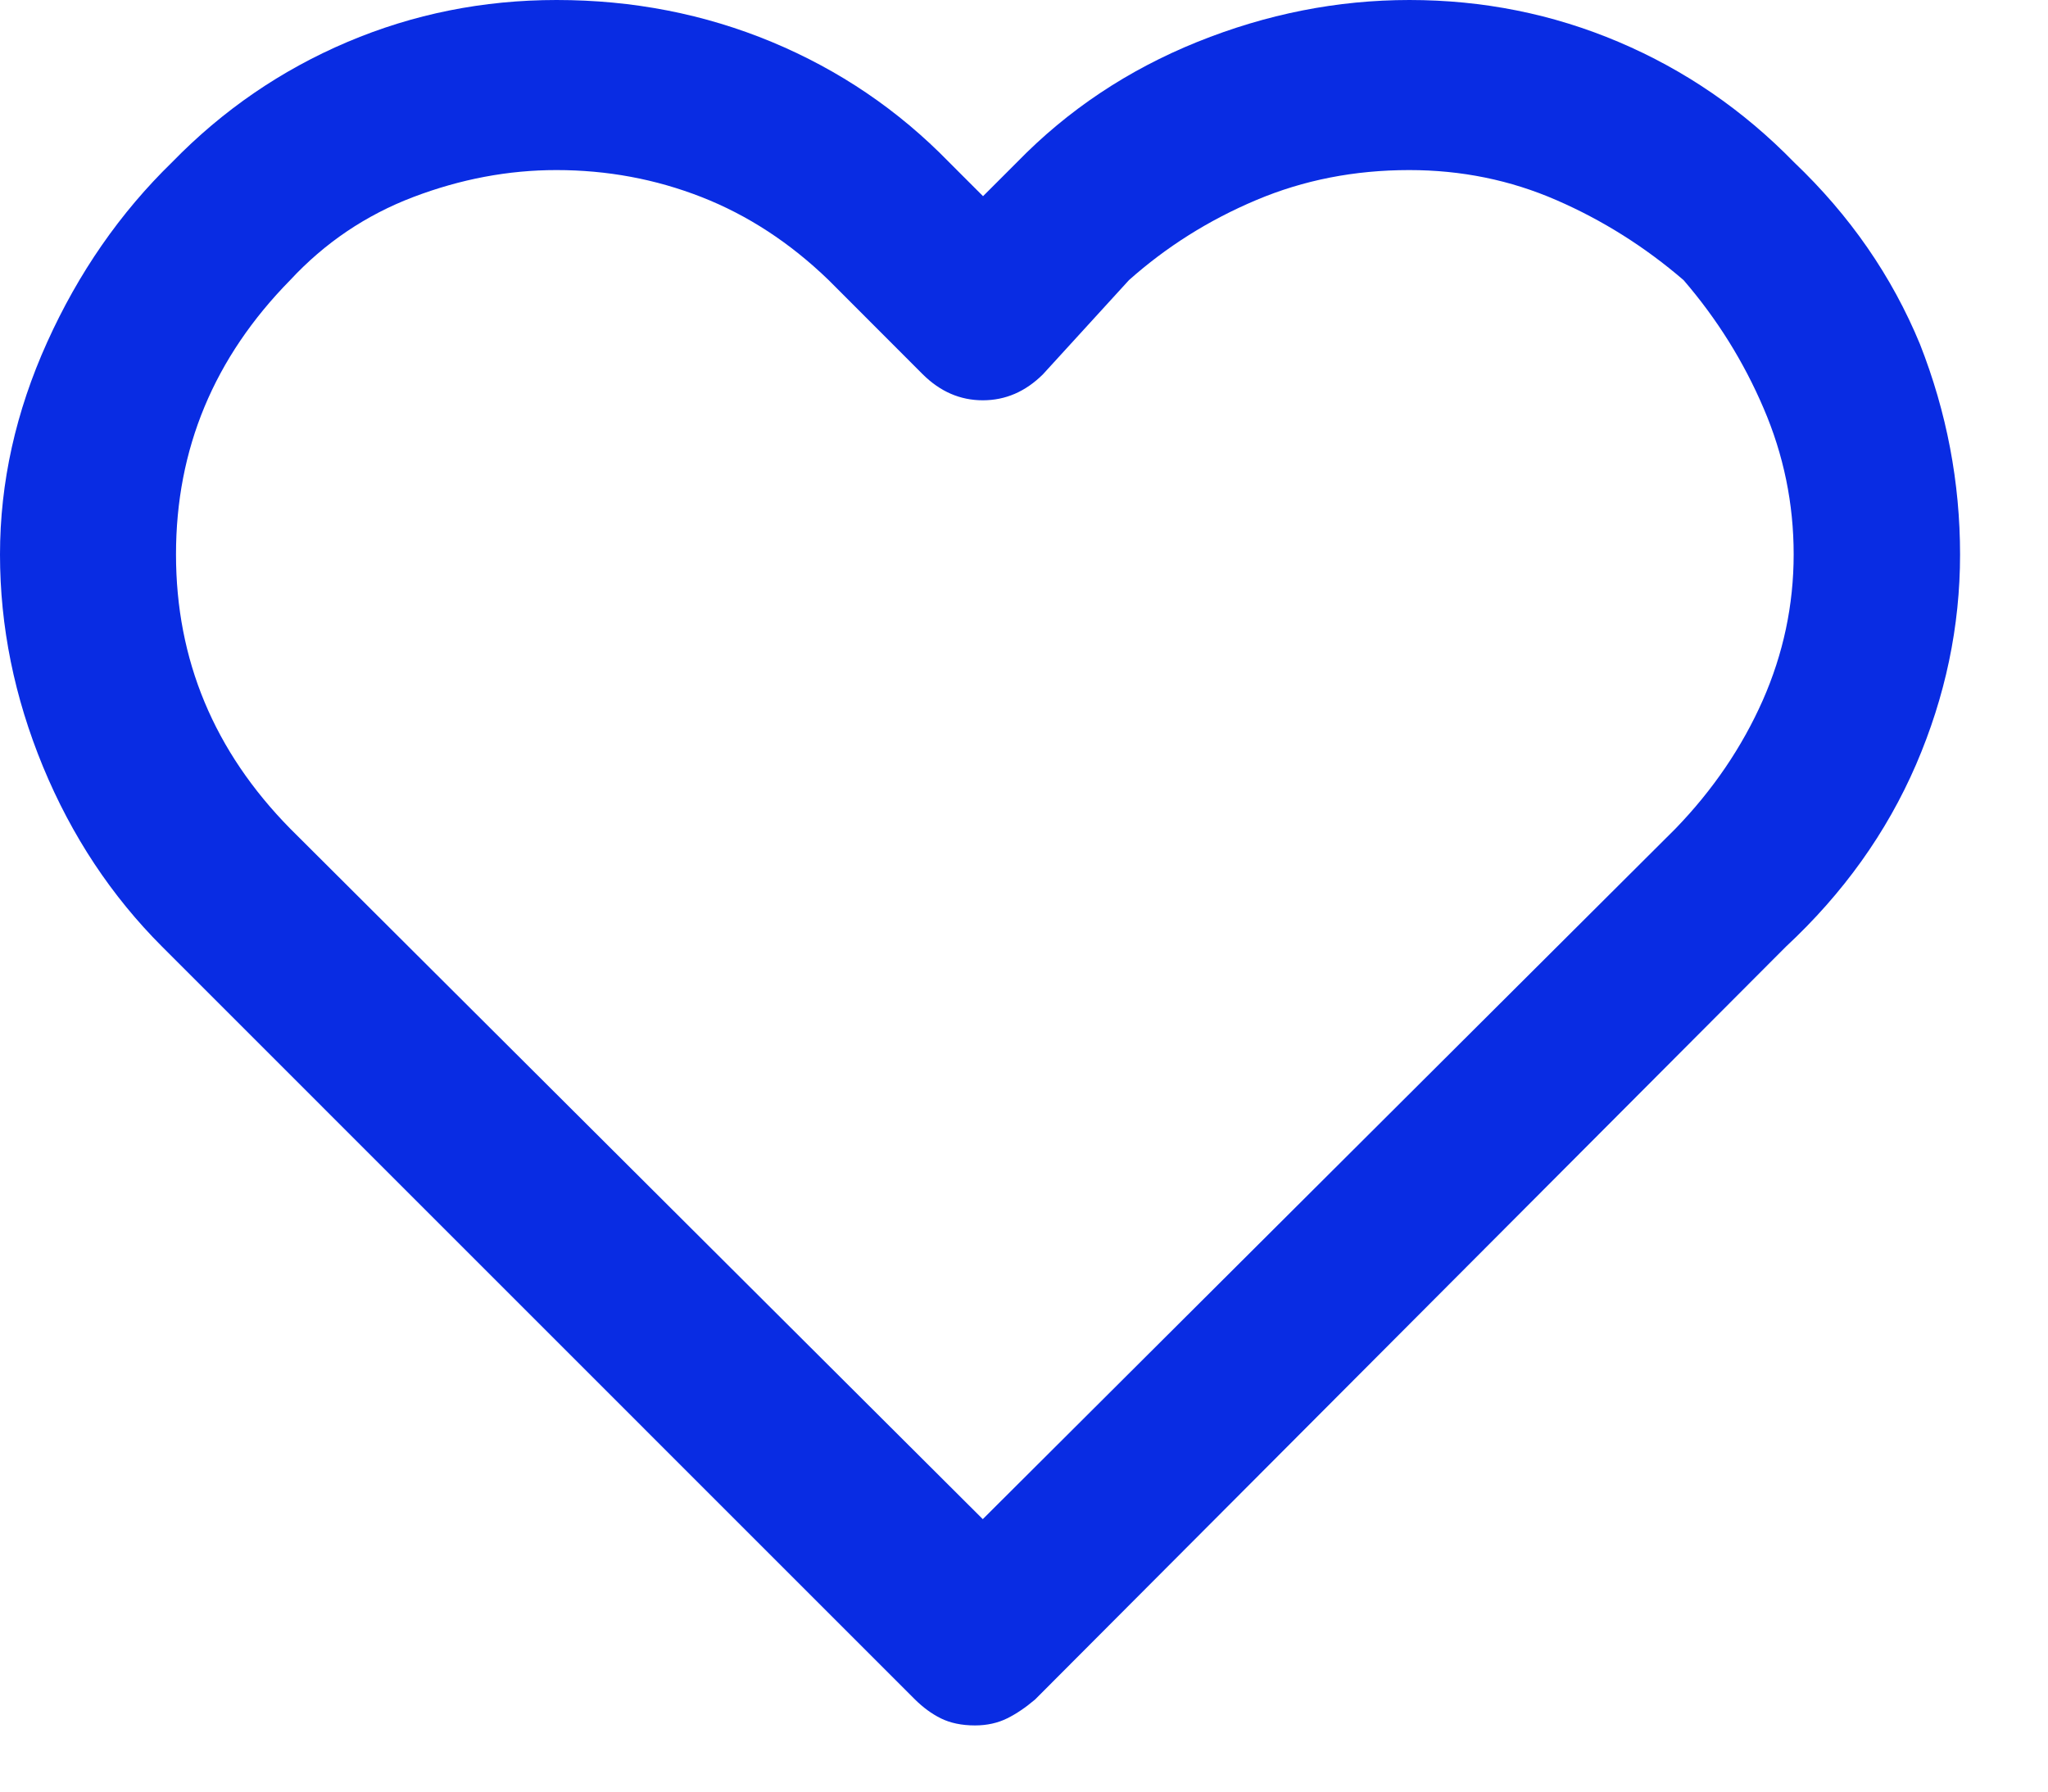
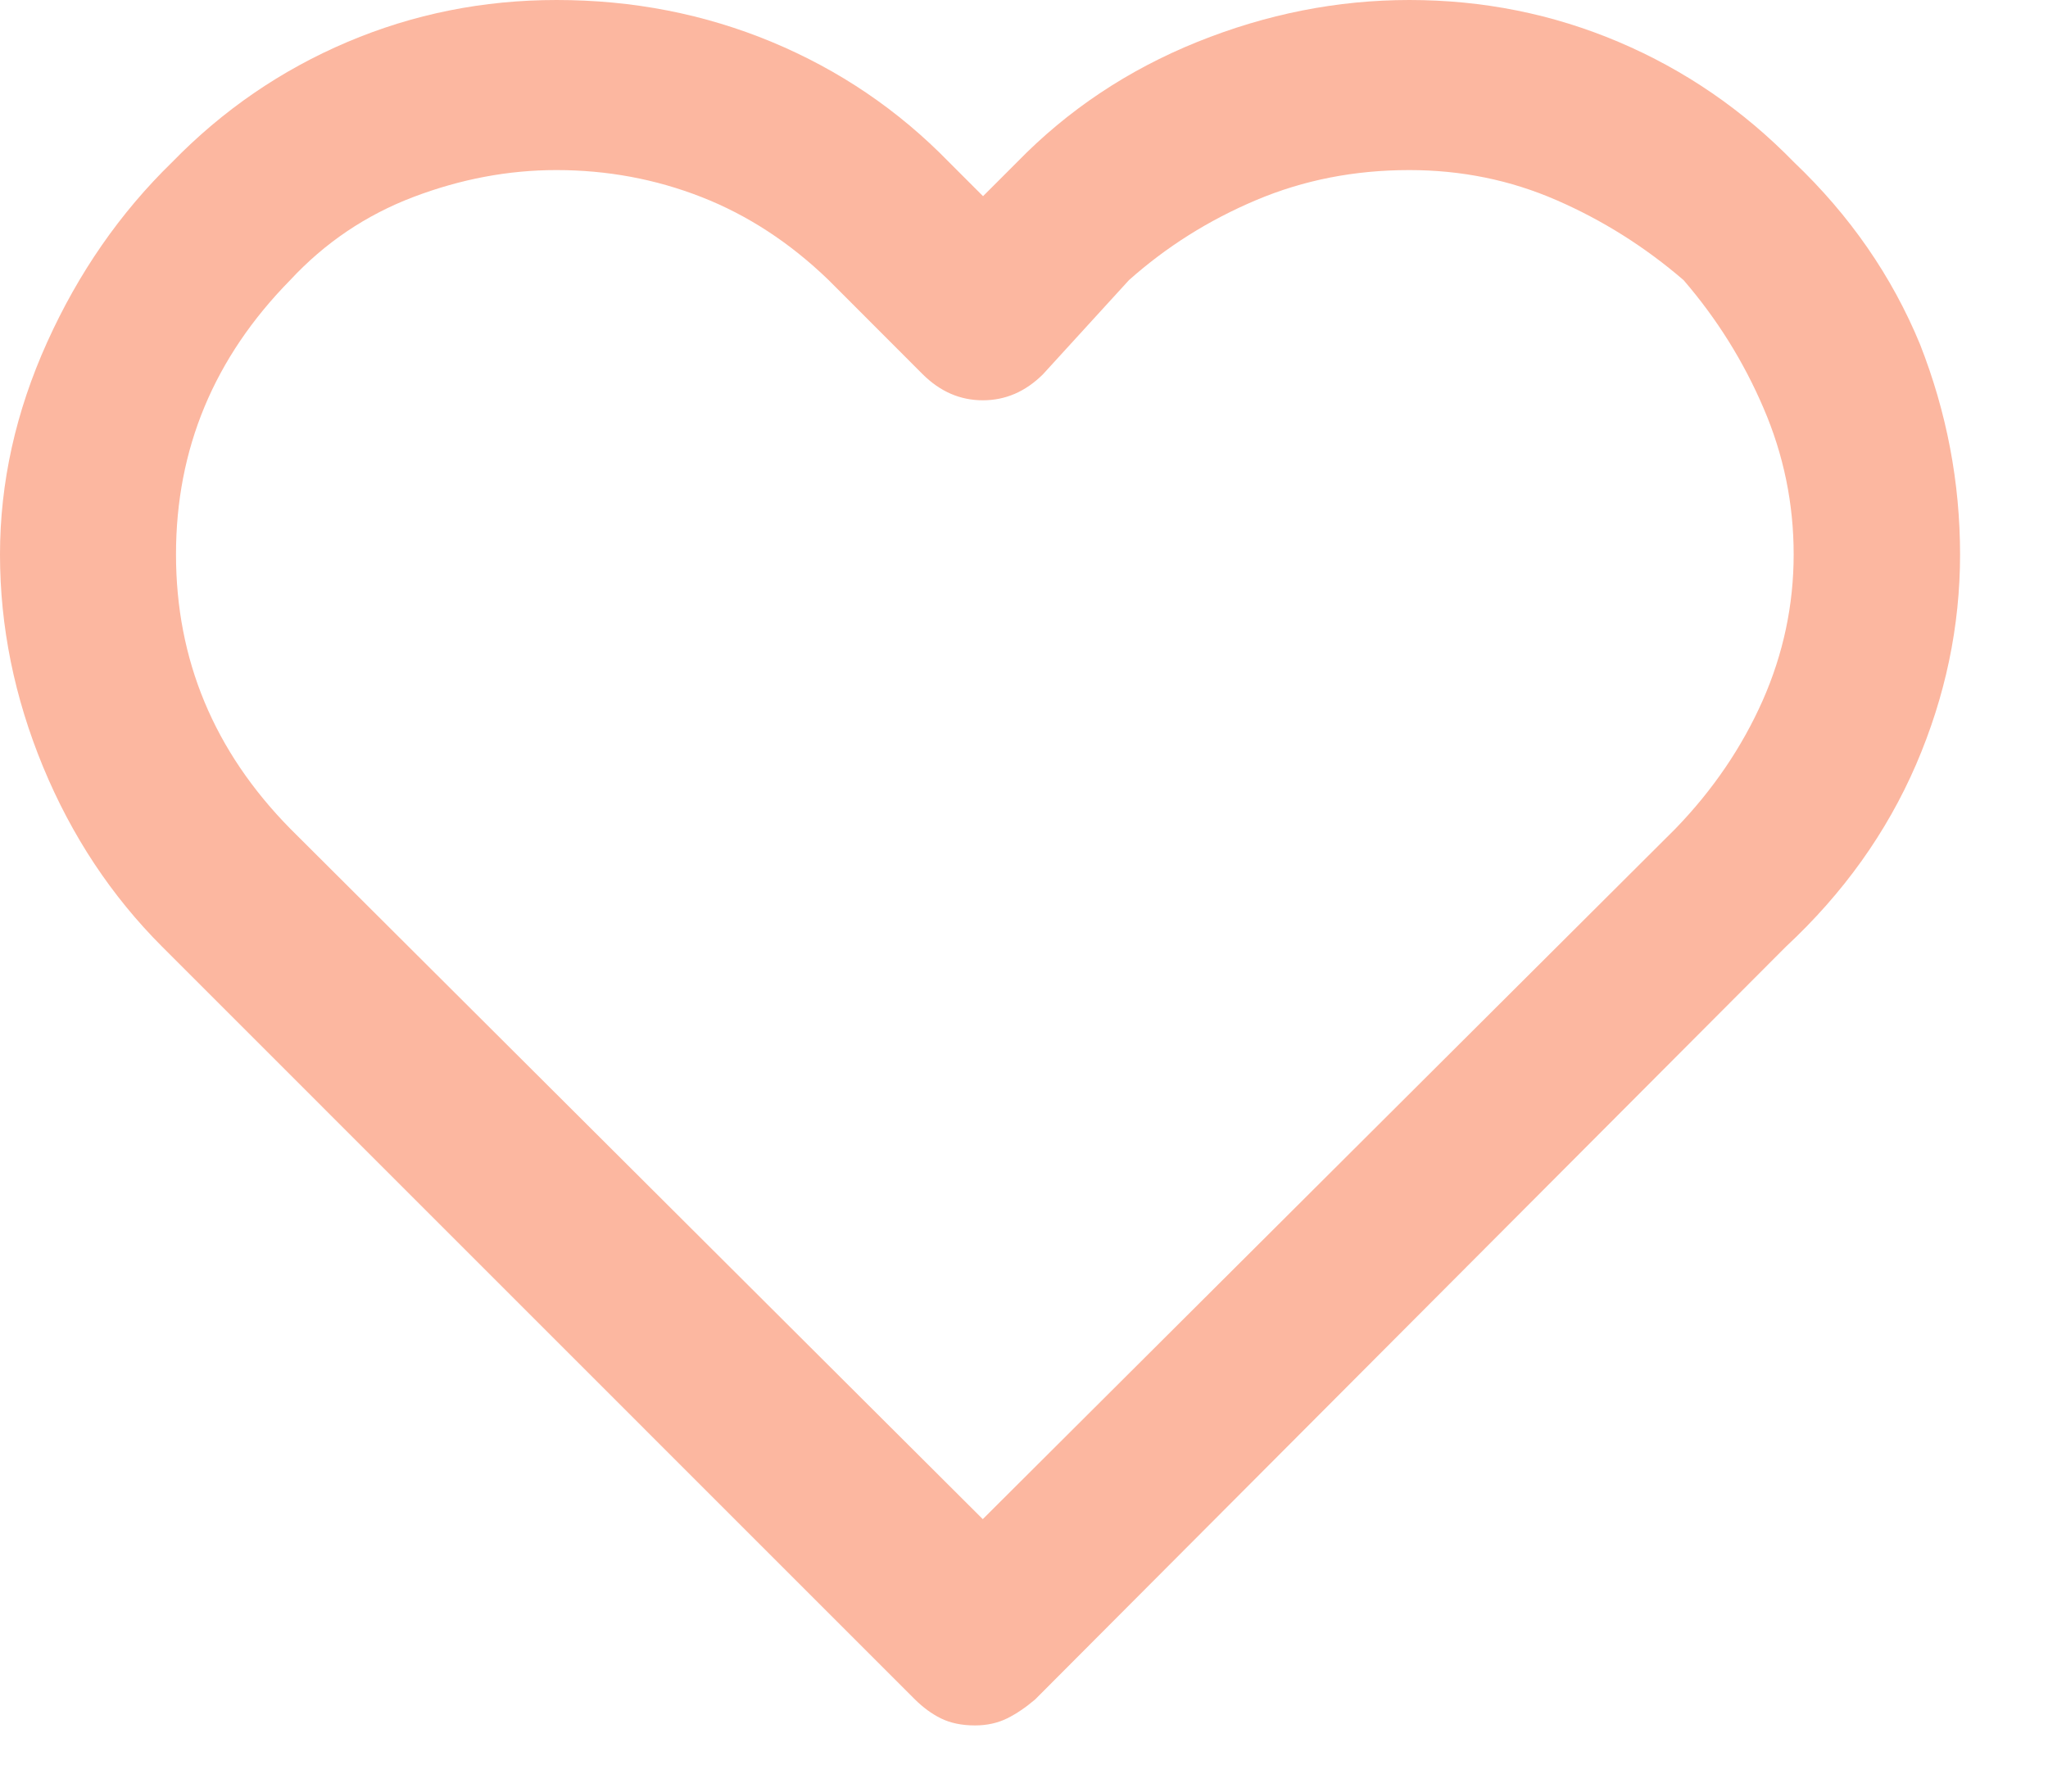
<svg xmlns="http://www.w3.org/2000/svg" xmlns:xlink="http://www.w3.org/1999/xlink" width="16" height="14" viewBox="0 0 16 14" version="1.1">
  <g id="Canvas" transform="translate(-52774 -10244)">
    <g id="Page 1">
-       <use xlink:href="#path0_fill" transform="translate(52774 10244)" fill="#092CE3" />
+       <use xlink:href="#path0_fill" transform="translate(52774 10244)" fill="#FCB7A0" />
    </g>
  </g>
  <defs>
    <path id="path0_fill" fill-rule="evenodd" d="M 14.015 1.267C 13.618 0.86 13.162 0.547 12.646 0.328C 12.13 0.109 11.585 0 11.011 0C 10.448 0 9.896 0.109 9.353 0.328C 8.811 0.547 8.342 0.86 7.946 1.267L 7.68 1.533L 7.414 1.267C 7.018 0.86 6.556 0.547 6.03 0.328C 5.503 0.109 4.943 0 4.348 0C 3.775 0 3.23 0.109 2.714 0.328C 2.198 0.547 1.741 0.86 1.345 1.267C 0.938 1.663 0.613 2.132 0.368 2.675C 0.123 3.217 0 3.77 0 4.333C 0 4.896 0.112 5.448 0.336 5.991C 0.56 6.533 0.871 7.002 1.267 7.398L 7.148 13.28C 7.211 13.342 7.278 13.392 7.351 13.428C 7.424 13.464 7.513 13.483 7.617 13.483C 7.711 13.483 7.795 13.464 7.868 13.428C 7.941 13.392 8.014 13.342 8.087 13.28L 13.952 7.398C 14.4 6.981 14.739 6.507 14.969 5.975C 15.198 5.443 15.313 4.896 15.313 4.333C 15.313 3.77 15.209 3.222 15 2.69C 14.781 2.159 14.453 1.684 14.015 1.267ZM 13.09 6.475L 7.678 11.871L 2.267 6.475C 1.672 5.87 1.375 5.156 1.375 4.332C 1.375 3.508 1.672 2.794 2.267 2.189C 2.538 1.897 2.858 1.681 3.228 1.54C 3.599 1.399 3.971 1.329 4.347 1.329C 4.743 1.329 5.121 1.399 5.481 1.54C 5.841 1.681 6.172 1.897 6.474 2.189L 7.209 2.925C 7.345 3.06 7.501 3.128 7.678 3.128C 7.856 3.128 8.012 3.06 8.148 2.925L 8.82 2.189C 9.112 1.929 9.443 1.72 9.813 1.564C 10.184 1.407 10.582 1.329 11.01 1.329C 11.417 1.329 11.8 1.407 12.16 1.564C 12.519 1.72 12.851 1.929 13.153 2.189C 13.414 2.492 13.622 2.825 13.778 3.19C 13.935 3.555 14.013 3.936 14.013 4.332C 14.013 4.728 13.932 5.109 13.771 5.474C 13.609 5.839 13.382 6.173 13.09 6.475Z" />
  </defs>
</svg>
